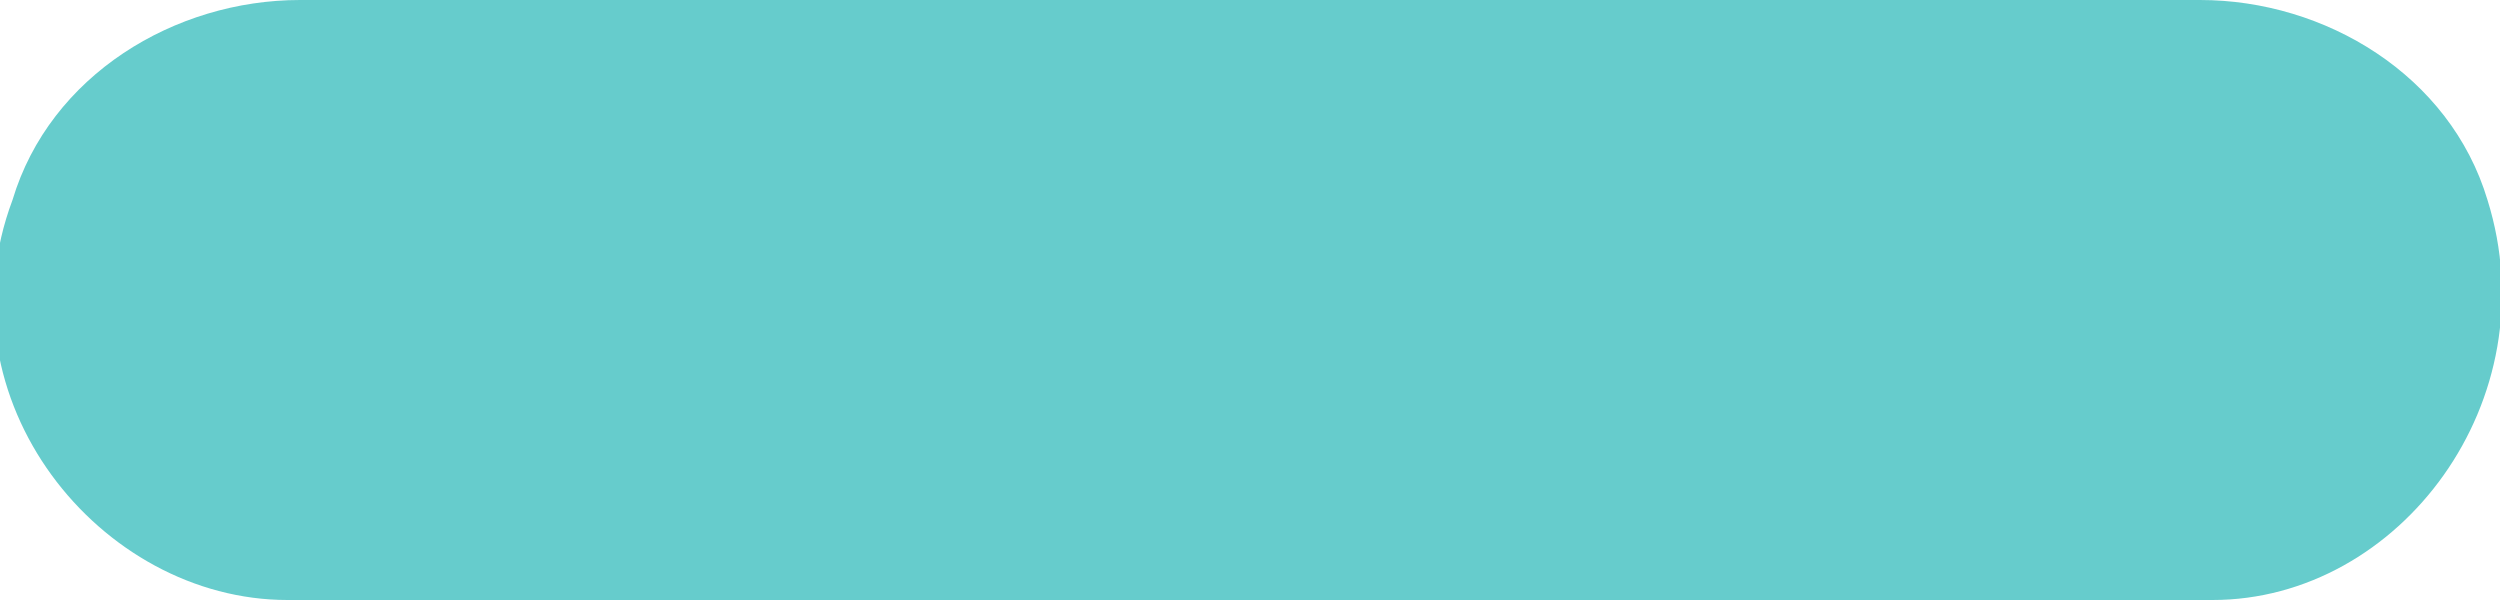
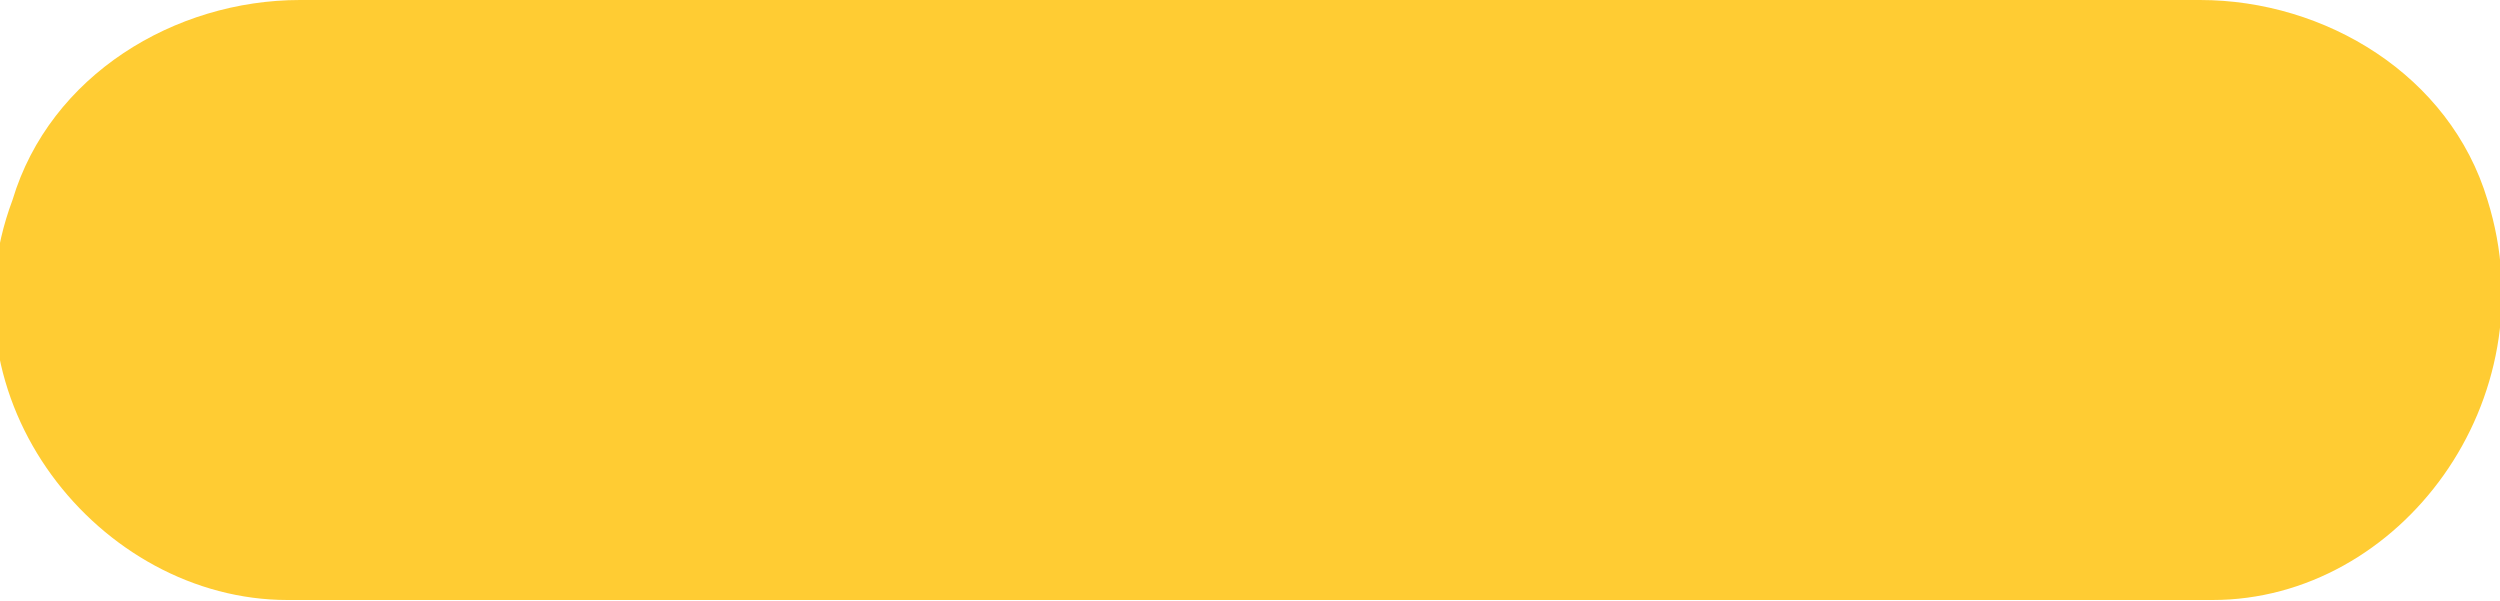
<svg xmlns="http://www.w3.org/2000/svg" version="1.1" id="Layer_1" x="0px" y="0px" viewBox="0 0 20 4.8" style="enable-background:new 0 0 20 4.8;" xml:space="preserve">
  <style type="text/css">
- 	.st0{fill:#66CCCC;}
+ 	.st0{fill:#FFCC33;}
</style>
  <g>
    <path class="st0" d="M19.9,1.6c-0.3-1-1.3-1.6-2.3-1.6h-5.2H7.6H2.4c-1,0-2,0.6-2.3,1.6c-0.6,1.6,0.7,3.2,2.2,3.2h5.3h4.8h5.3   C19.2,4.8,20.4,3.2,19.9,1.6z" />
  </g>
</svg>
